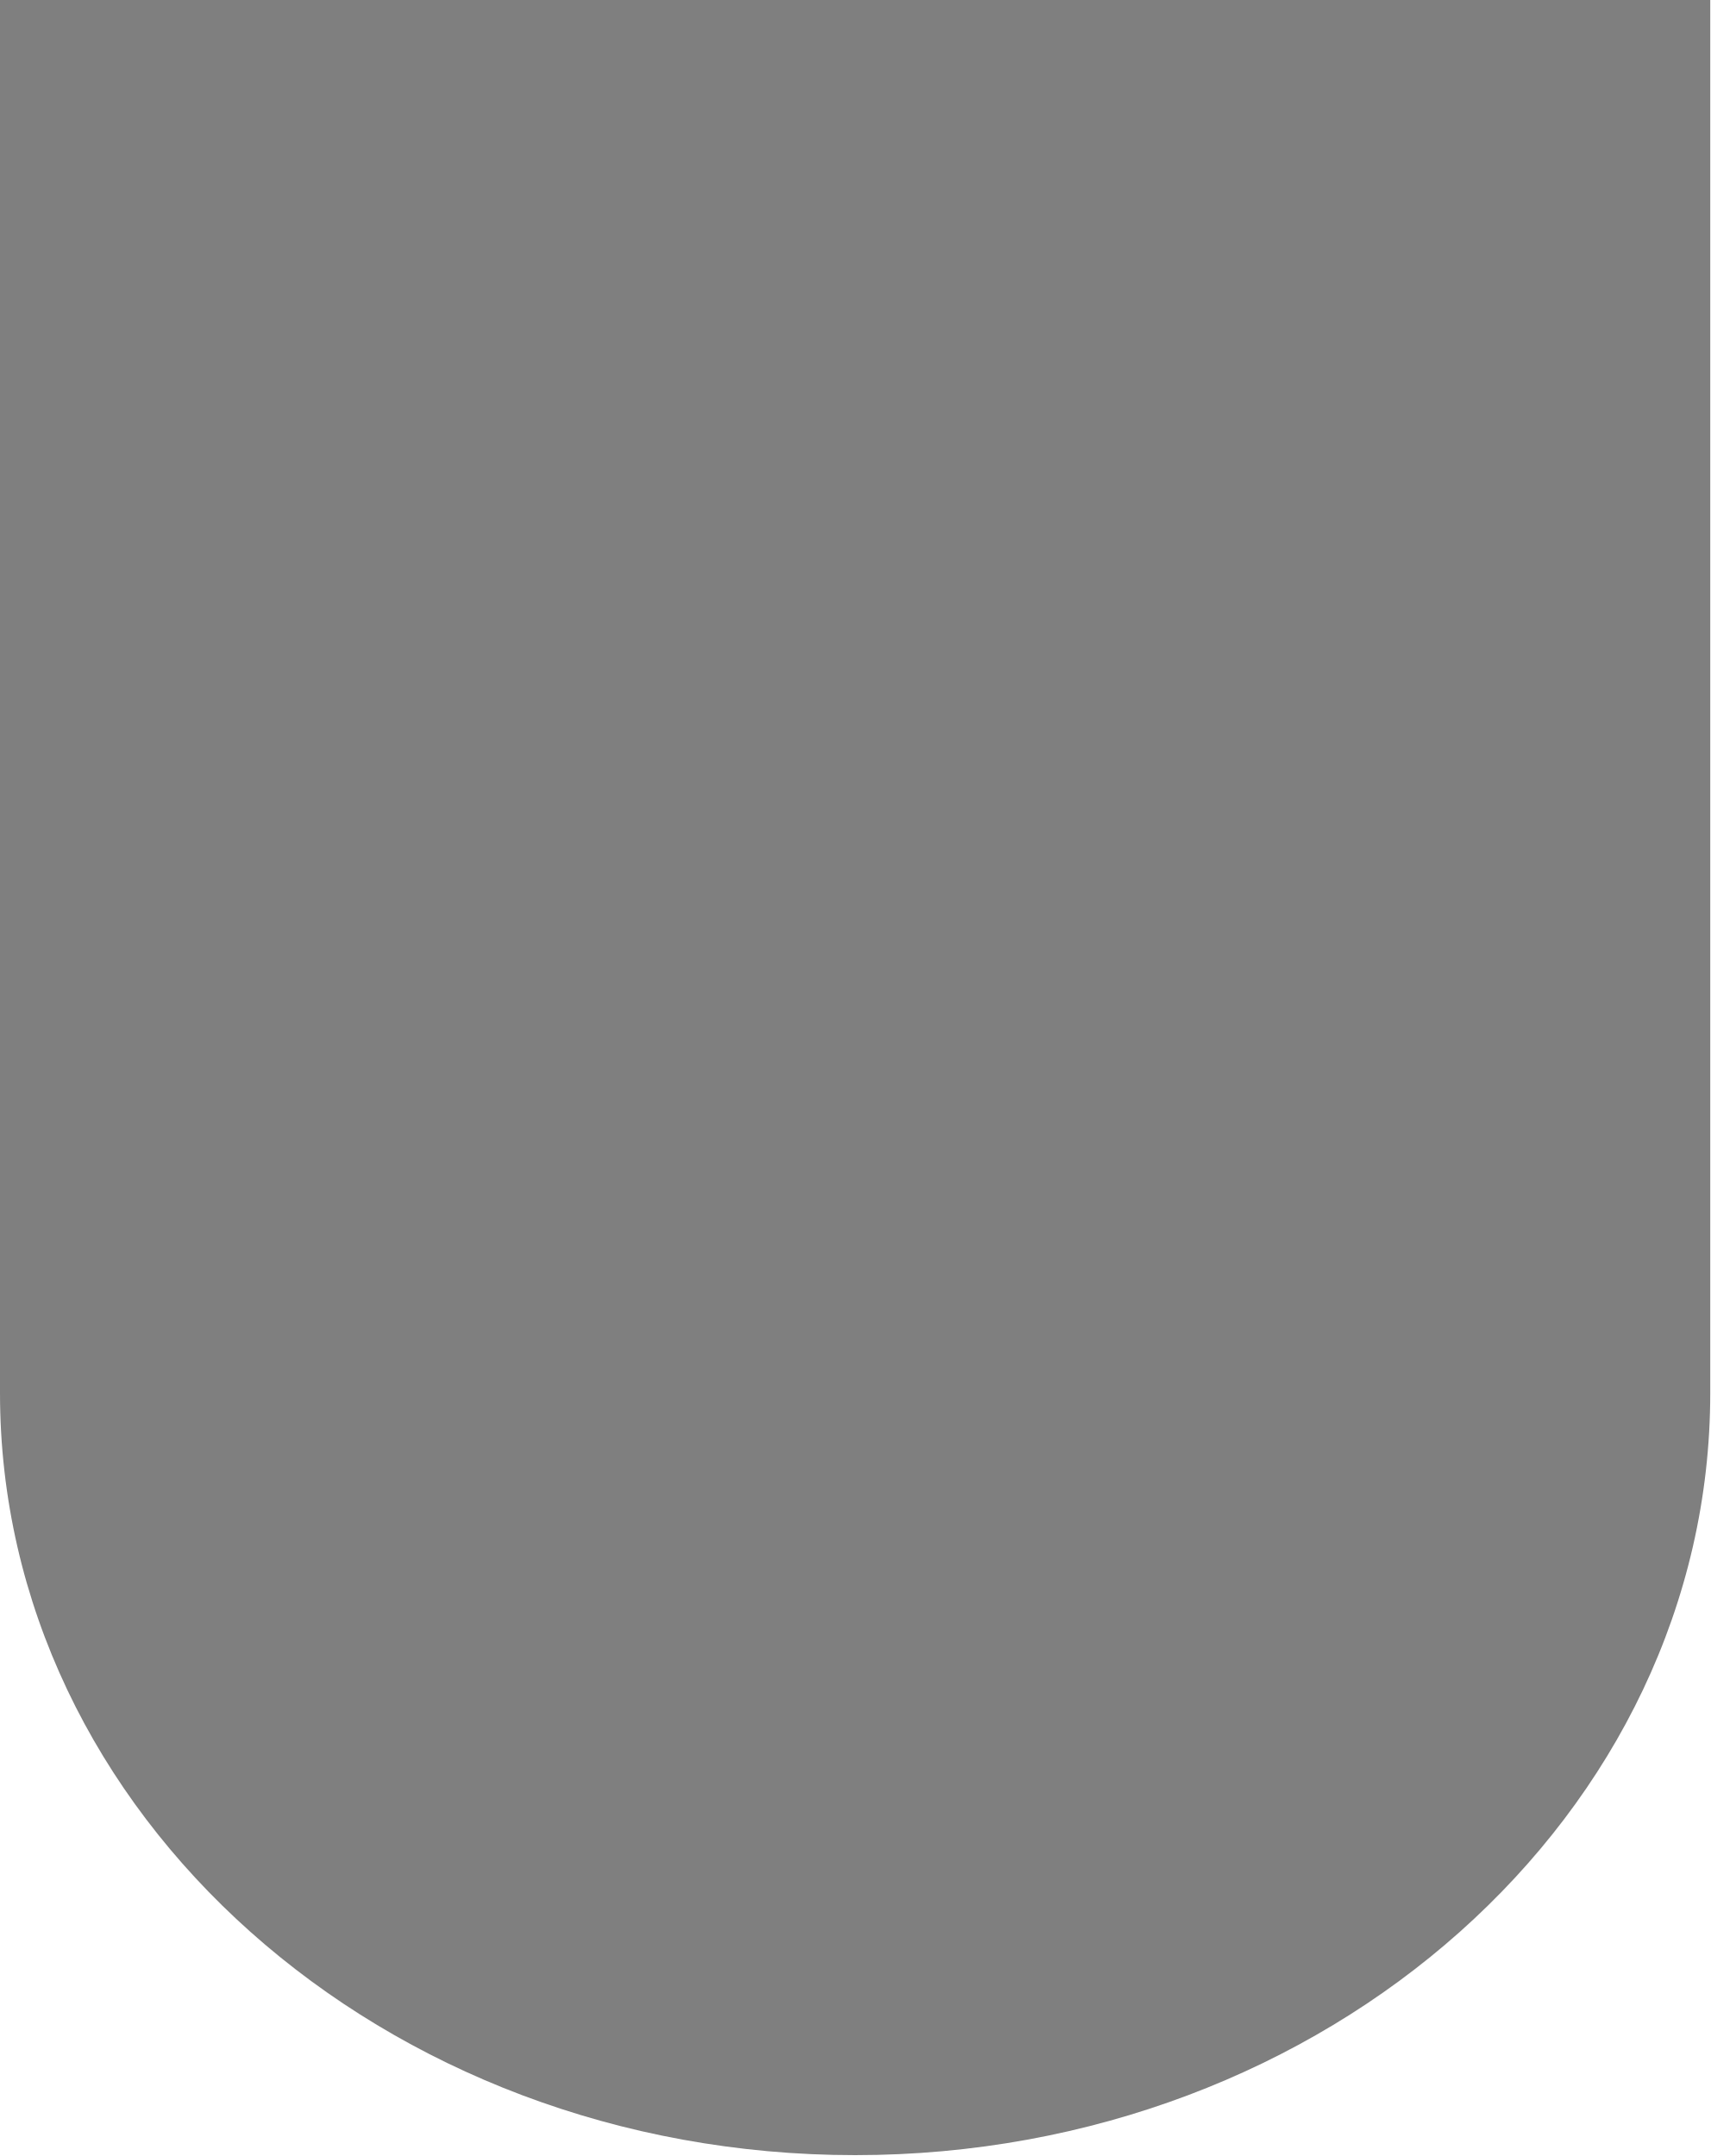
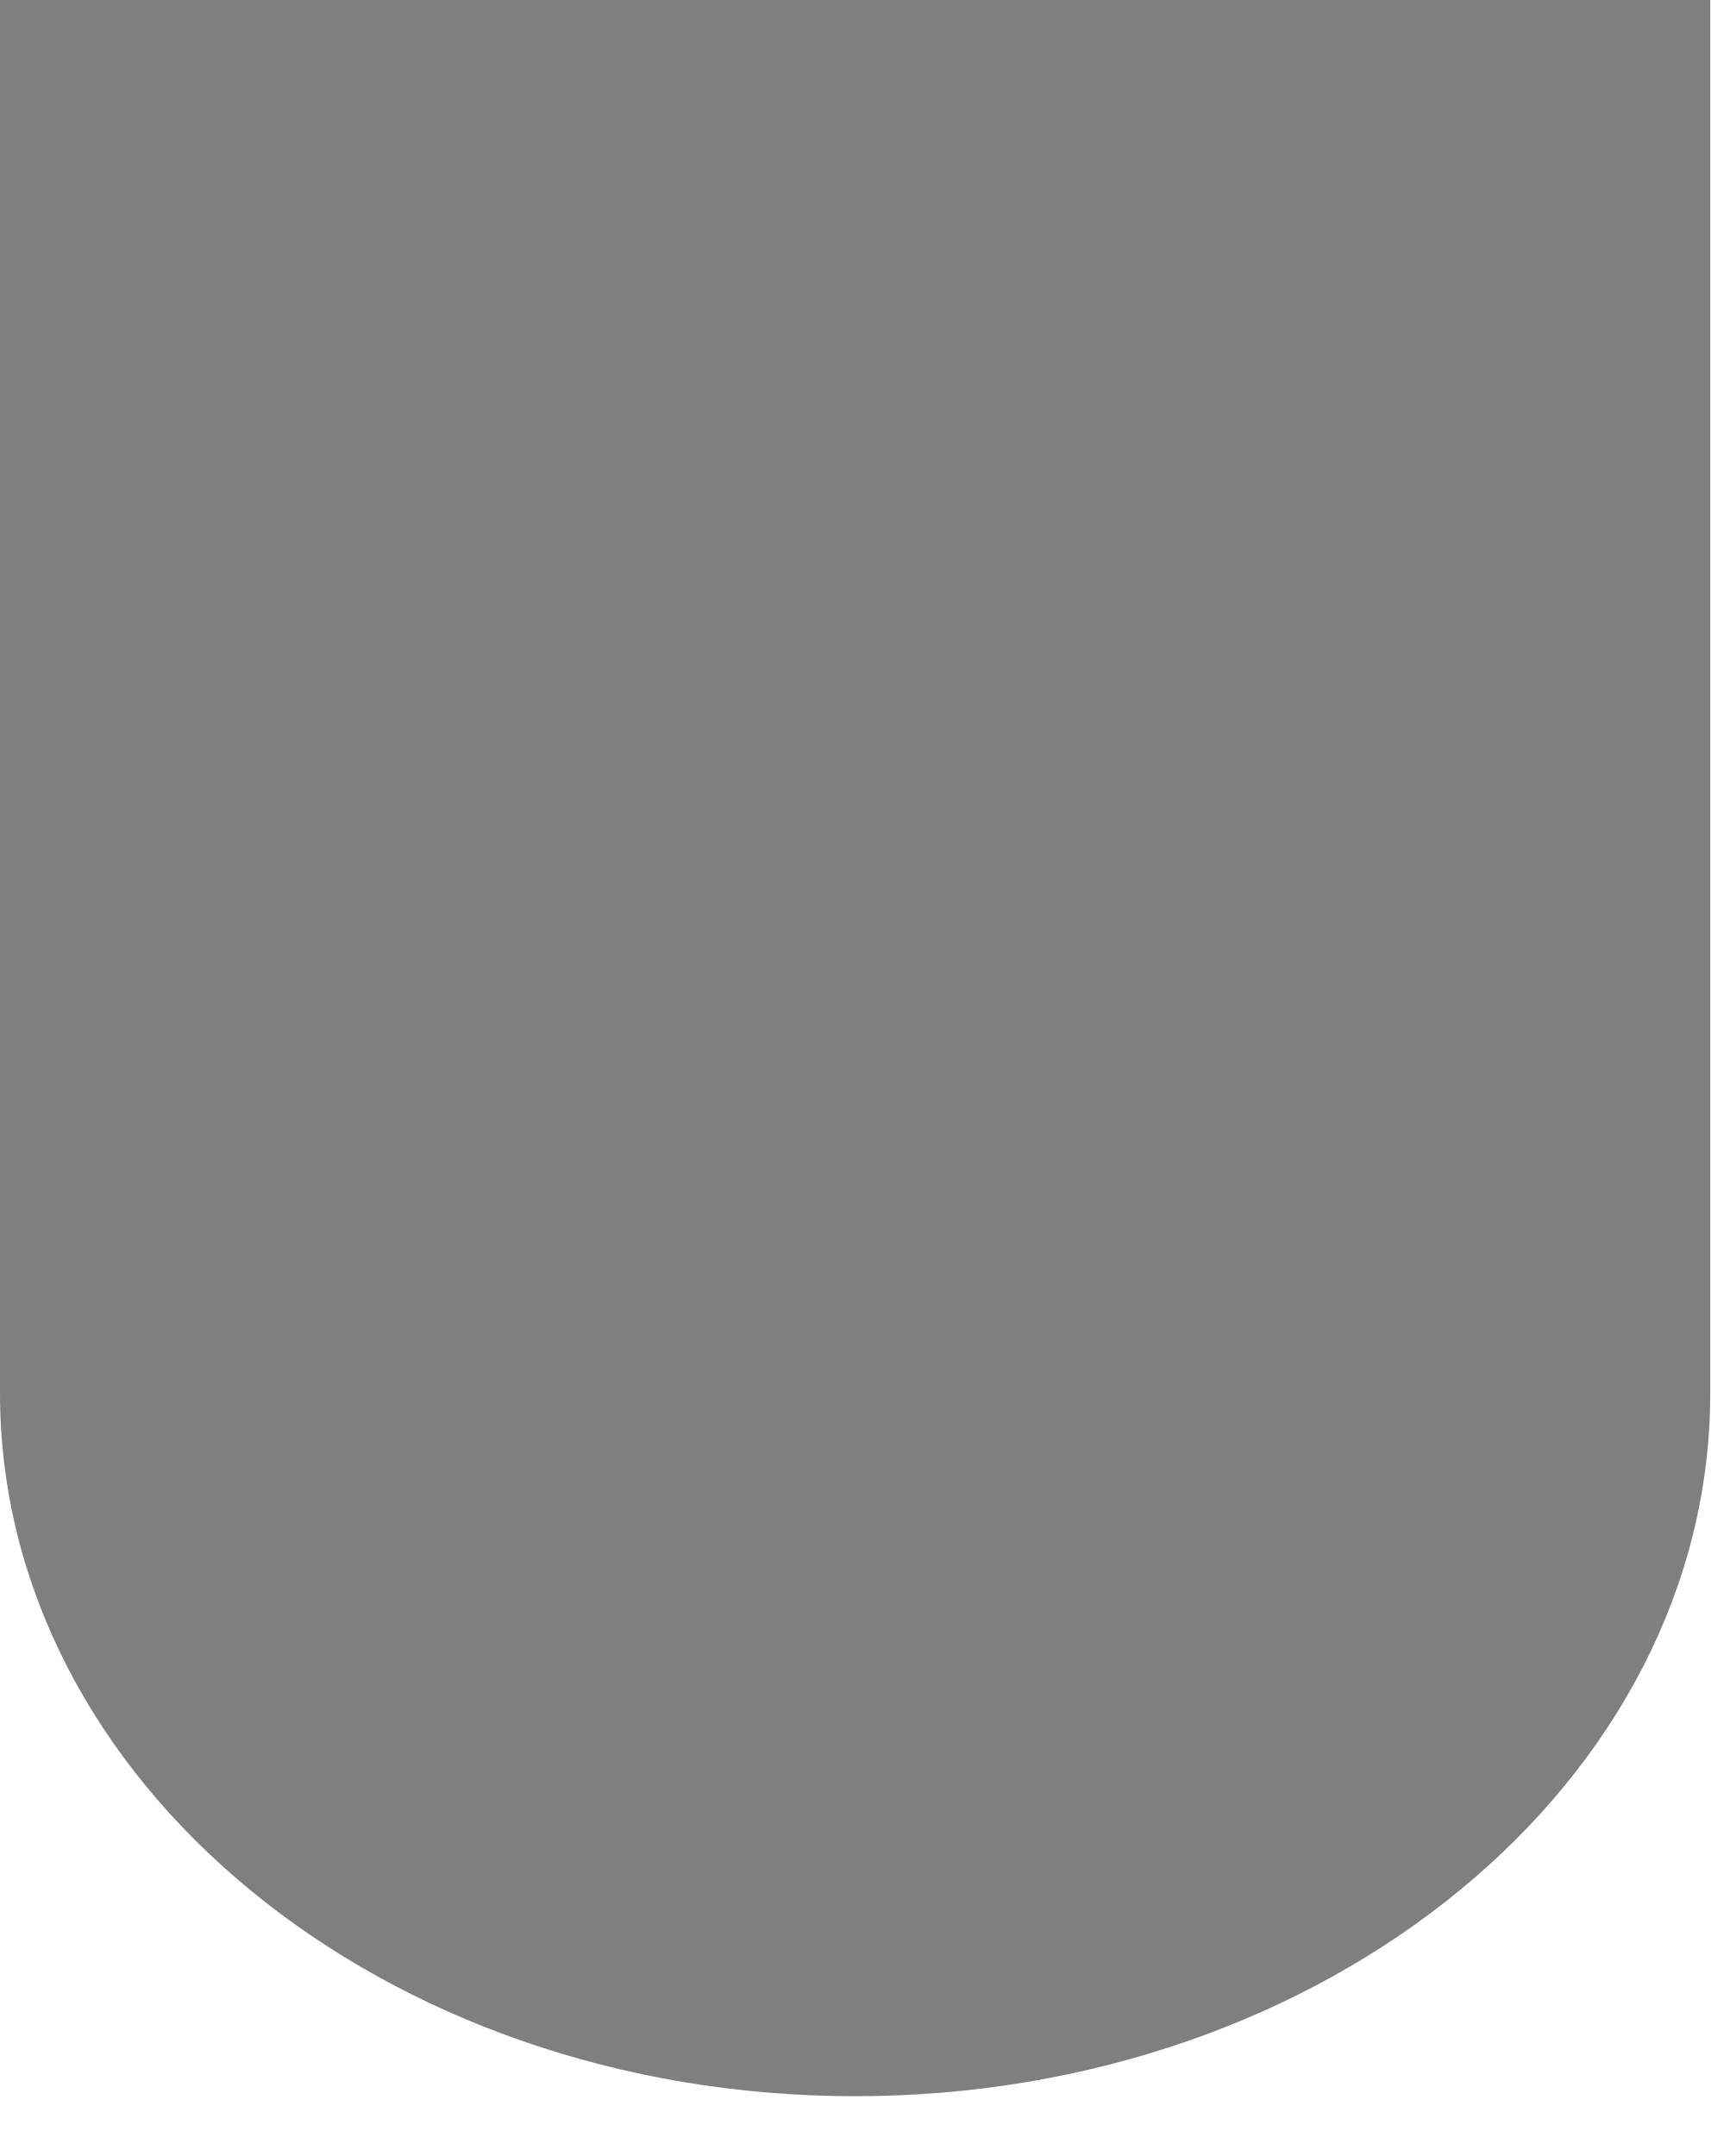
<svg xmlns="http://www.w3.org/2000/svg" width="900" height="1134" viewBox="0 0 900 1134" preserveAspectRatio="none" fill="none">
-   <path d="M 0 0 L 900 0 L 900 733 A 450 401 0 0 1 0 733 Z" fill="rgba(0,0,0,0.5)" />
+   <path d="M 0 0 L 900 0 L 900 733 A 450 370 0 0 1 0 733 Z" fill="rgba(0,0,0,0.5)" />
</svg>
